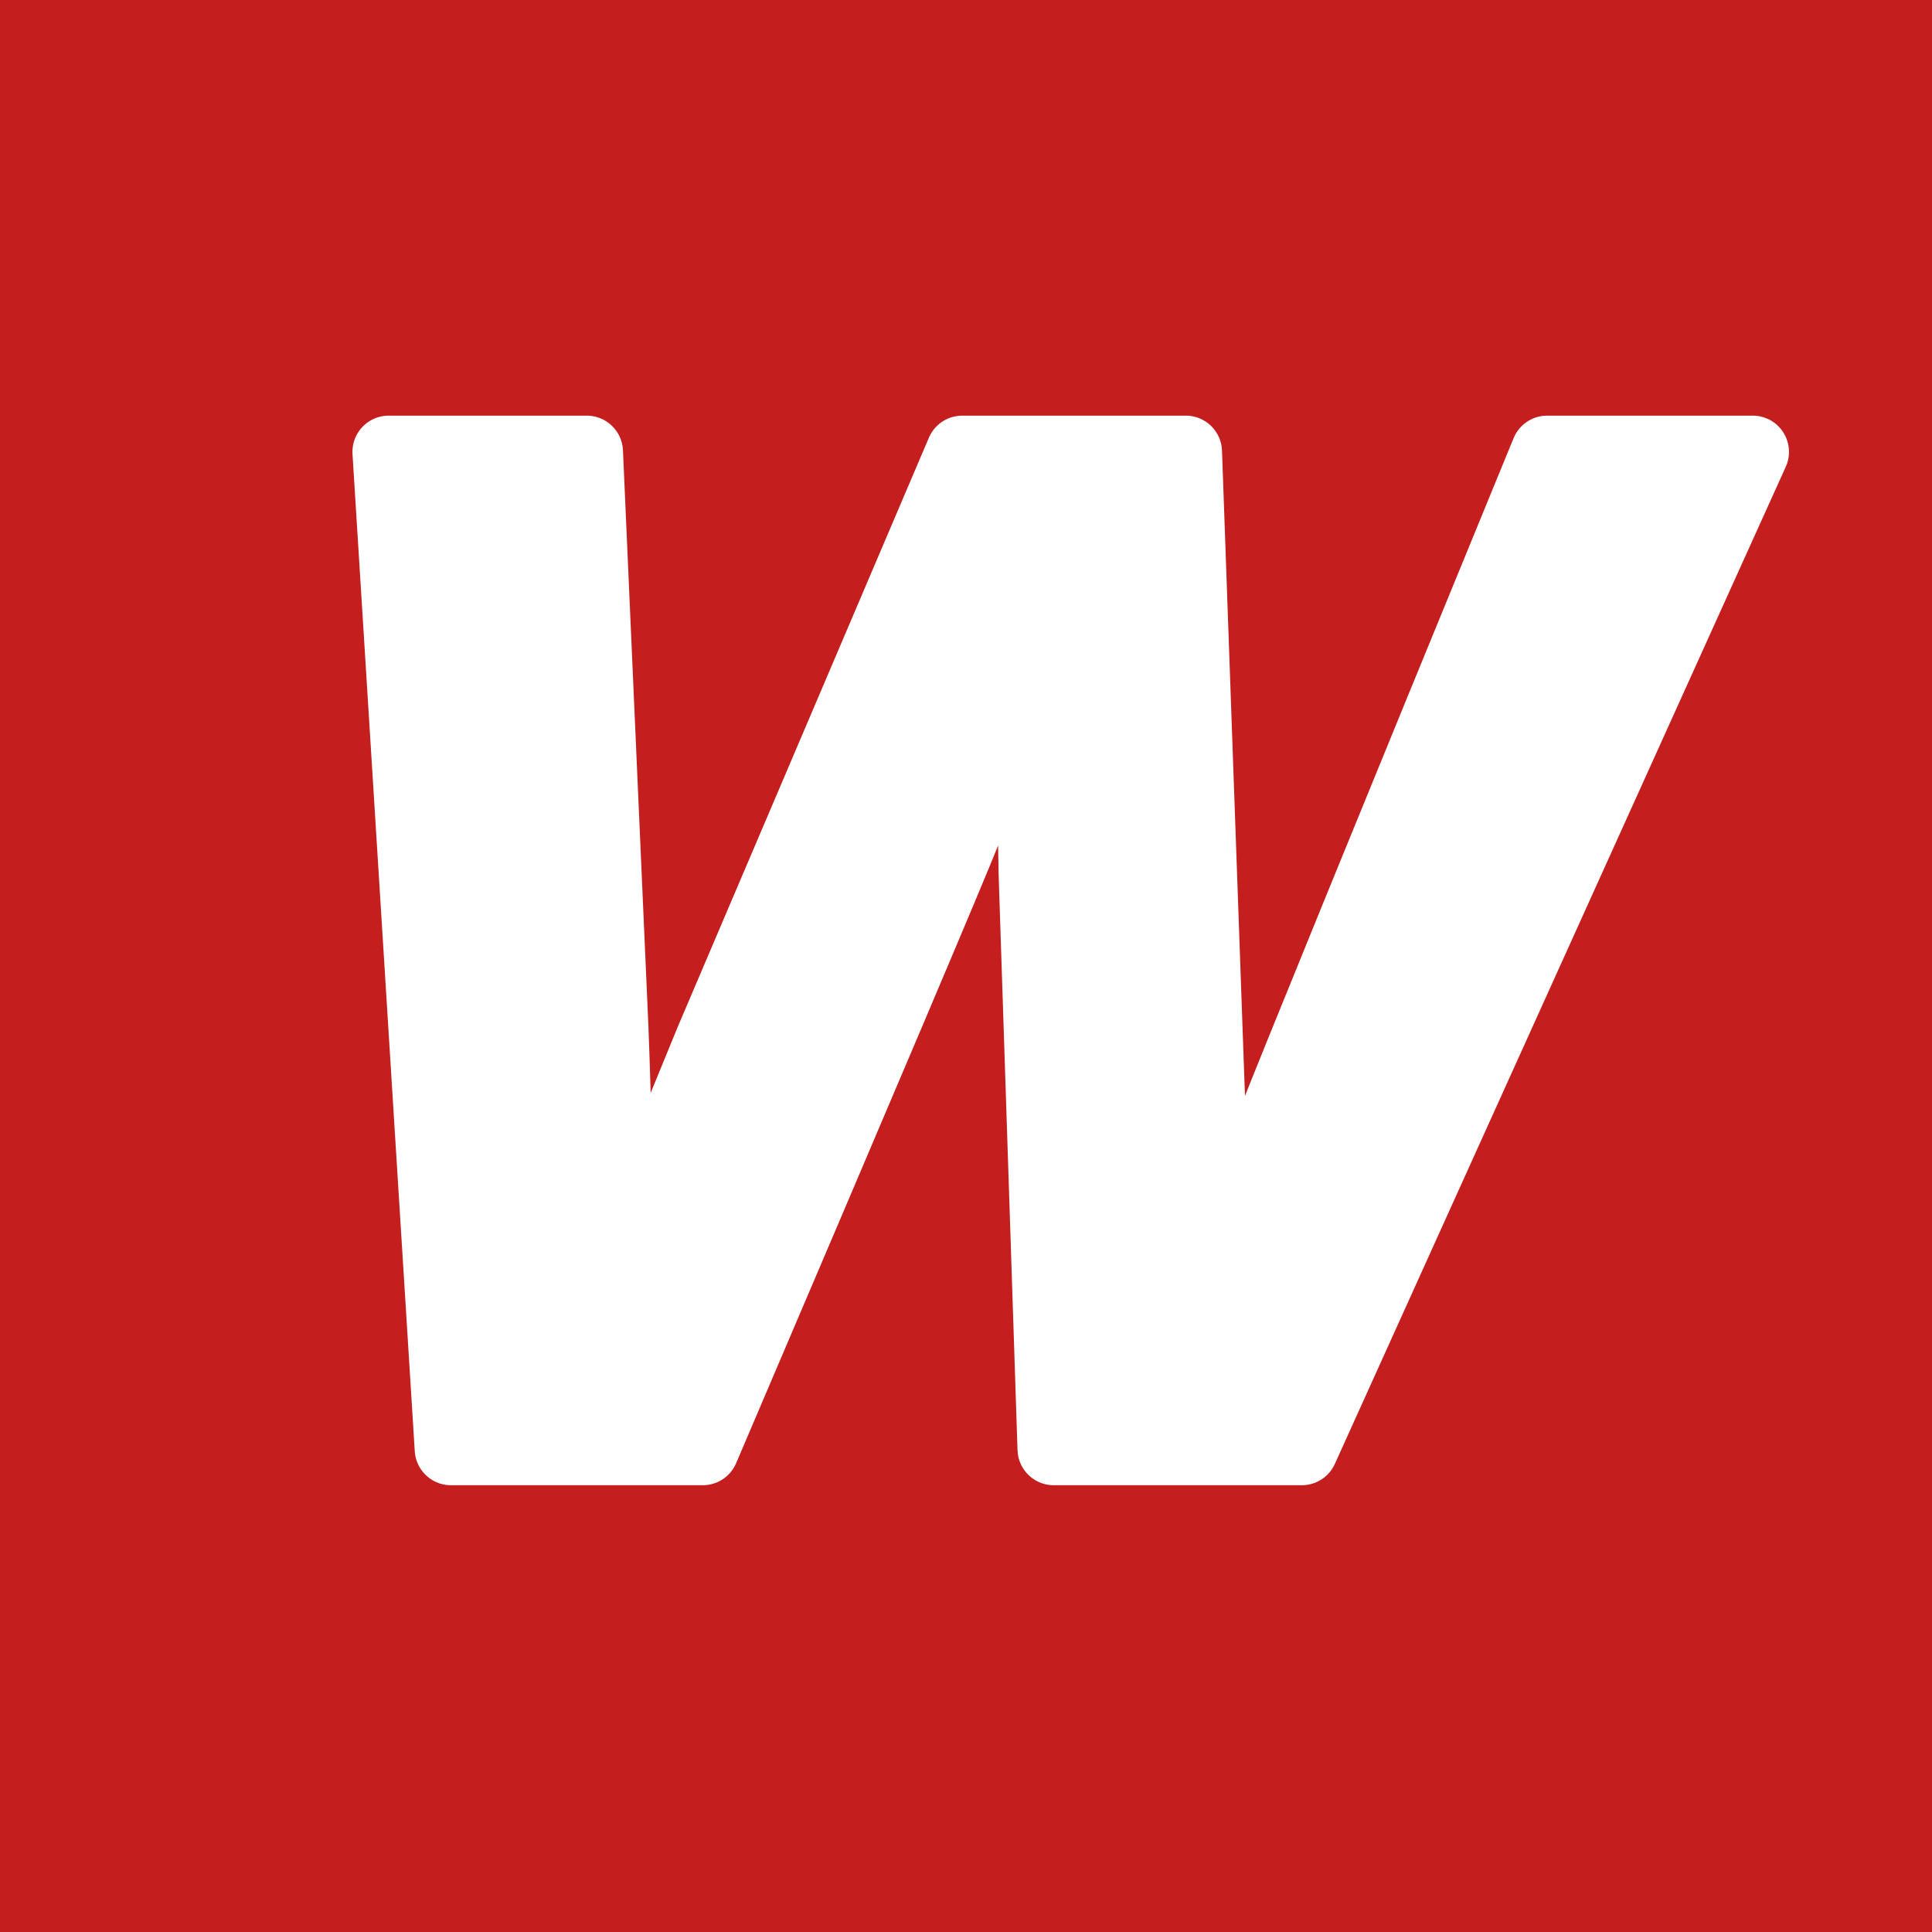
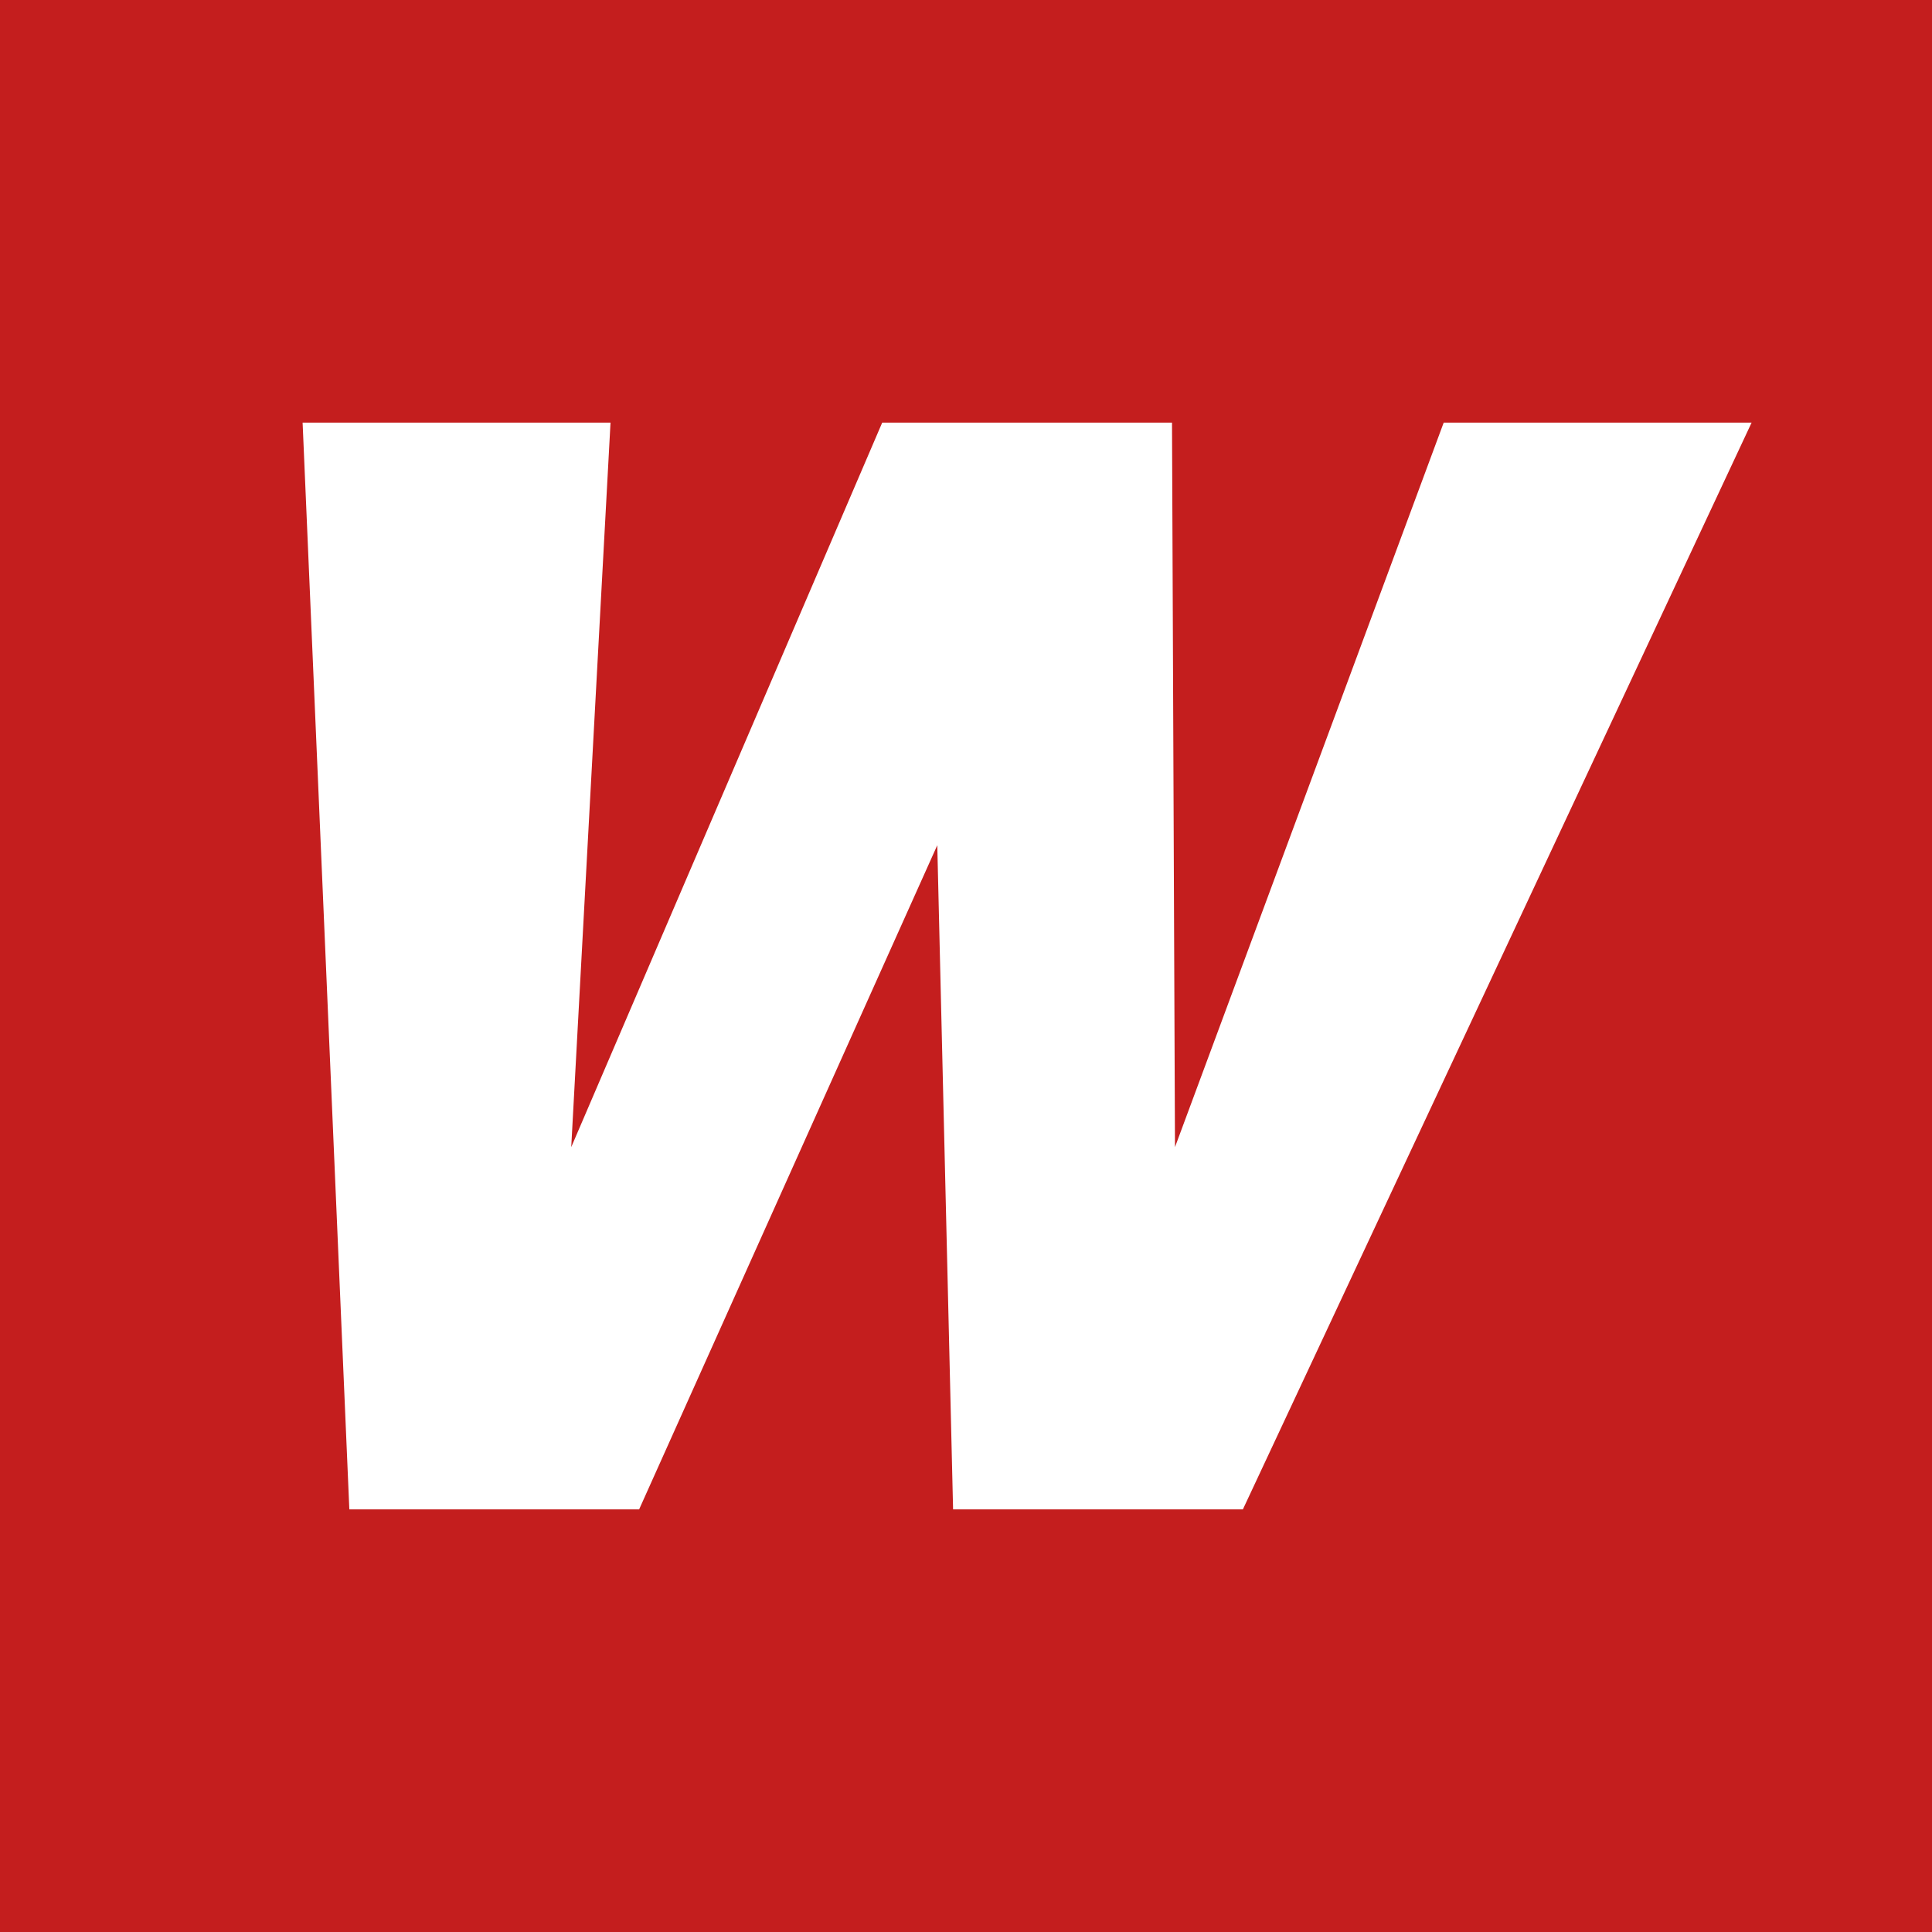
<svg xmlns="http://www.w3.org/2000/svg" viewBox="0 0 32 32" width="32" height="32">
  <rect width="32" height="32" fill="#C41E1E" />
-   <text x="16" y="24" font-family="Impact, 'Arial Black', 'Helvetica Neue', Arial, sans-serif" font-size="24" font-weight="900" font-style="italic" fill="white" stroke="white" stroke-width="1.2" stroke-linejoin="round" text-anchor="middle">W</text>
+   <polygon transform="translate(2.5 0) skewX(-12)" points="4,7 9.1,7 11,19 13.6,7 18.4,7 21,19 22.9,7 28,7 23.4,25 18.6,25 16,14 13.4,25 8.6,25" fill="white" />
</svg>
